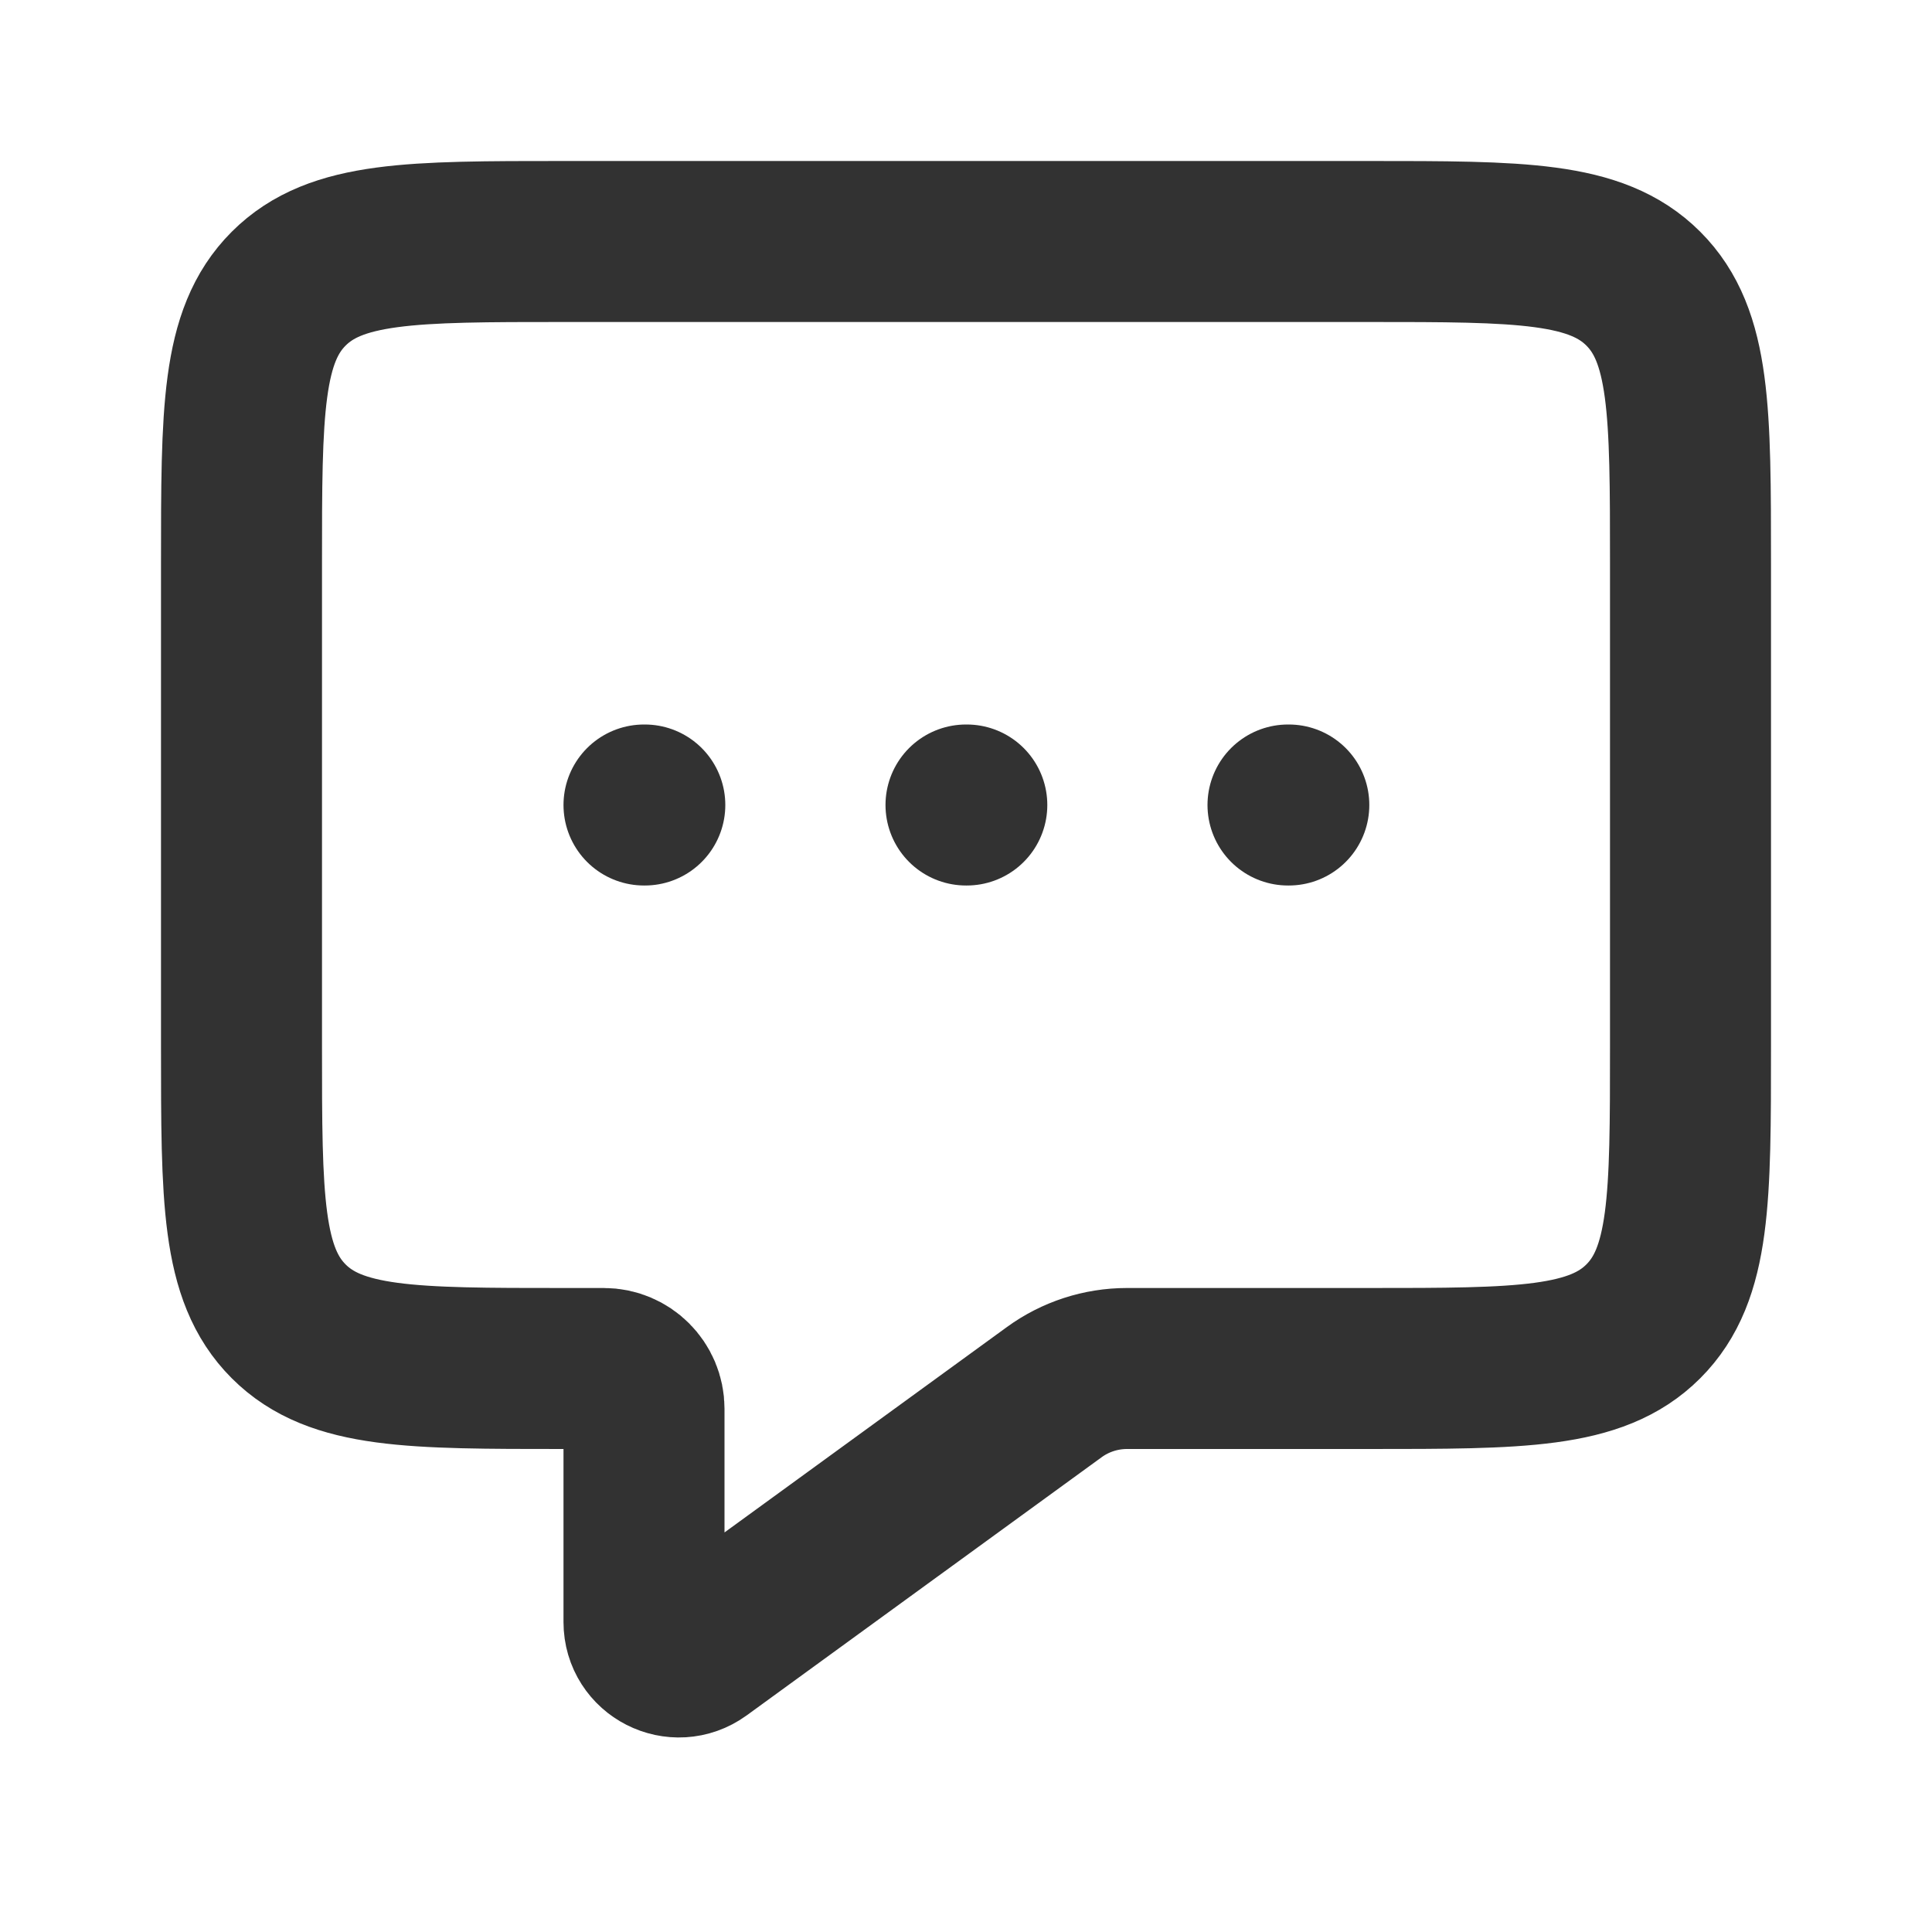
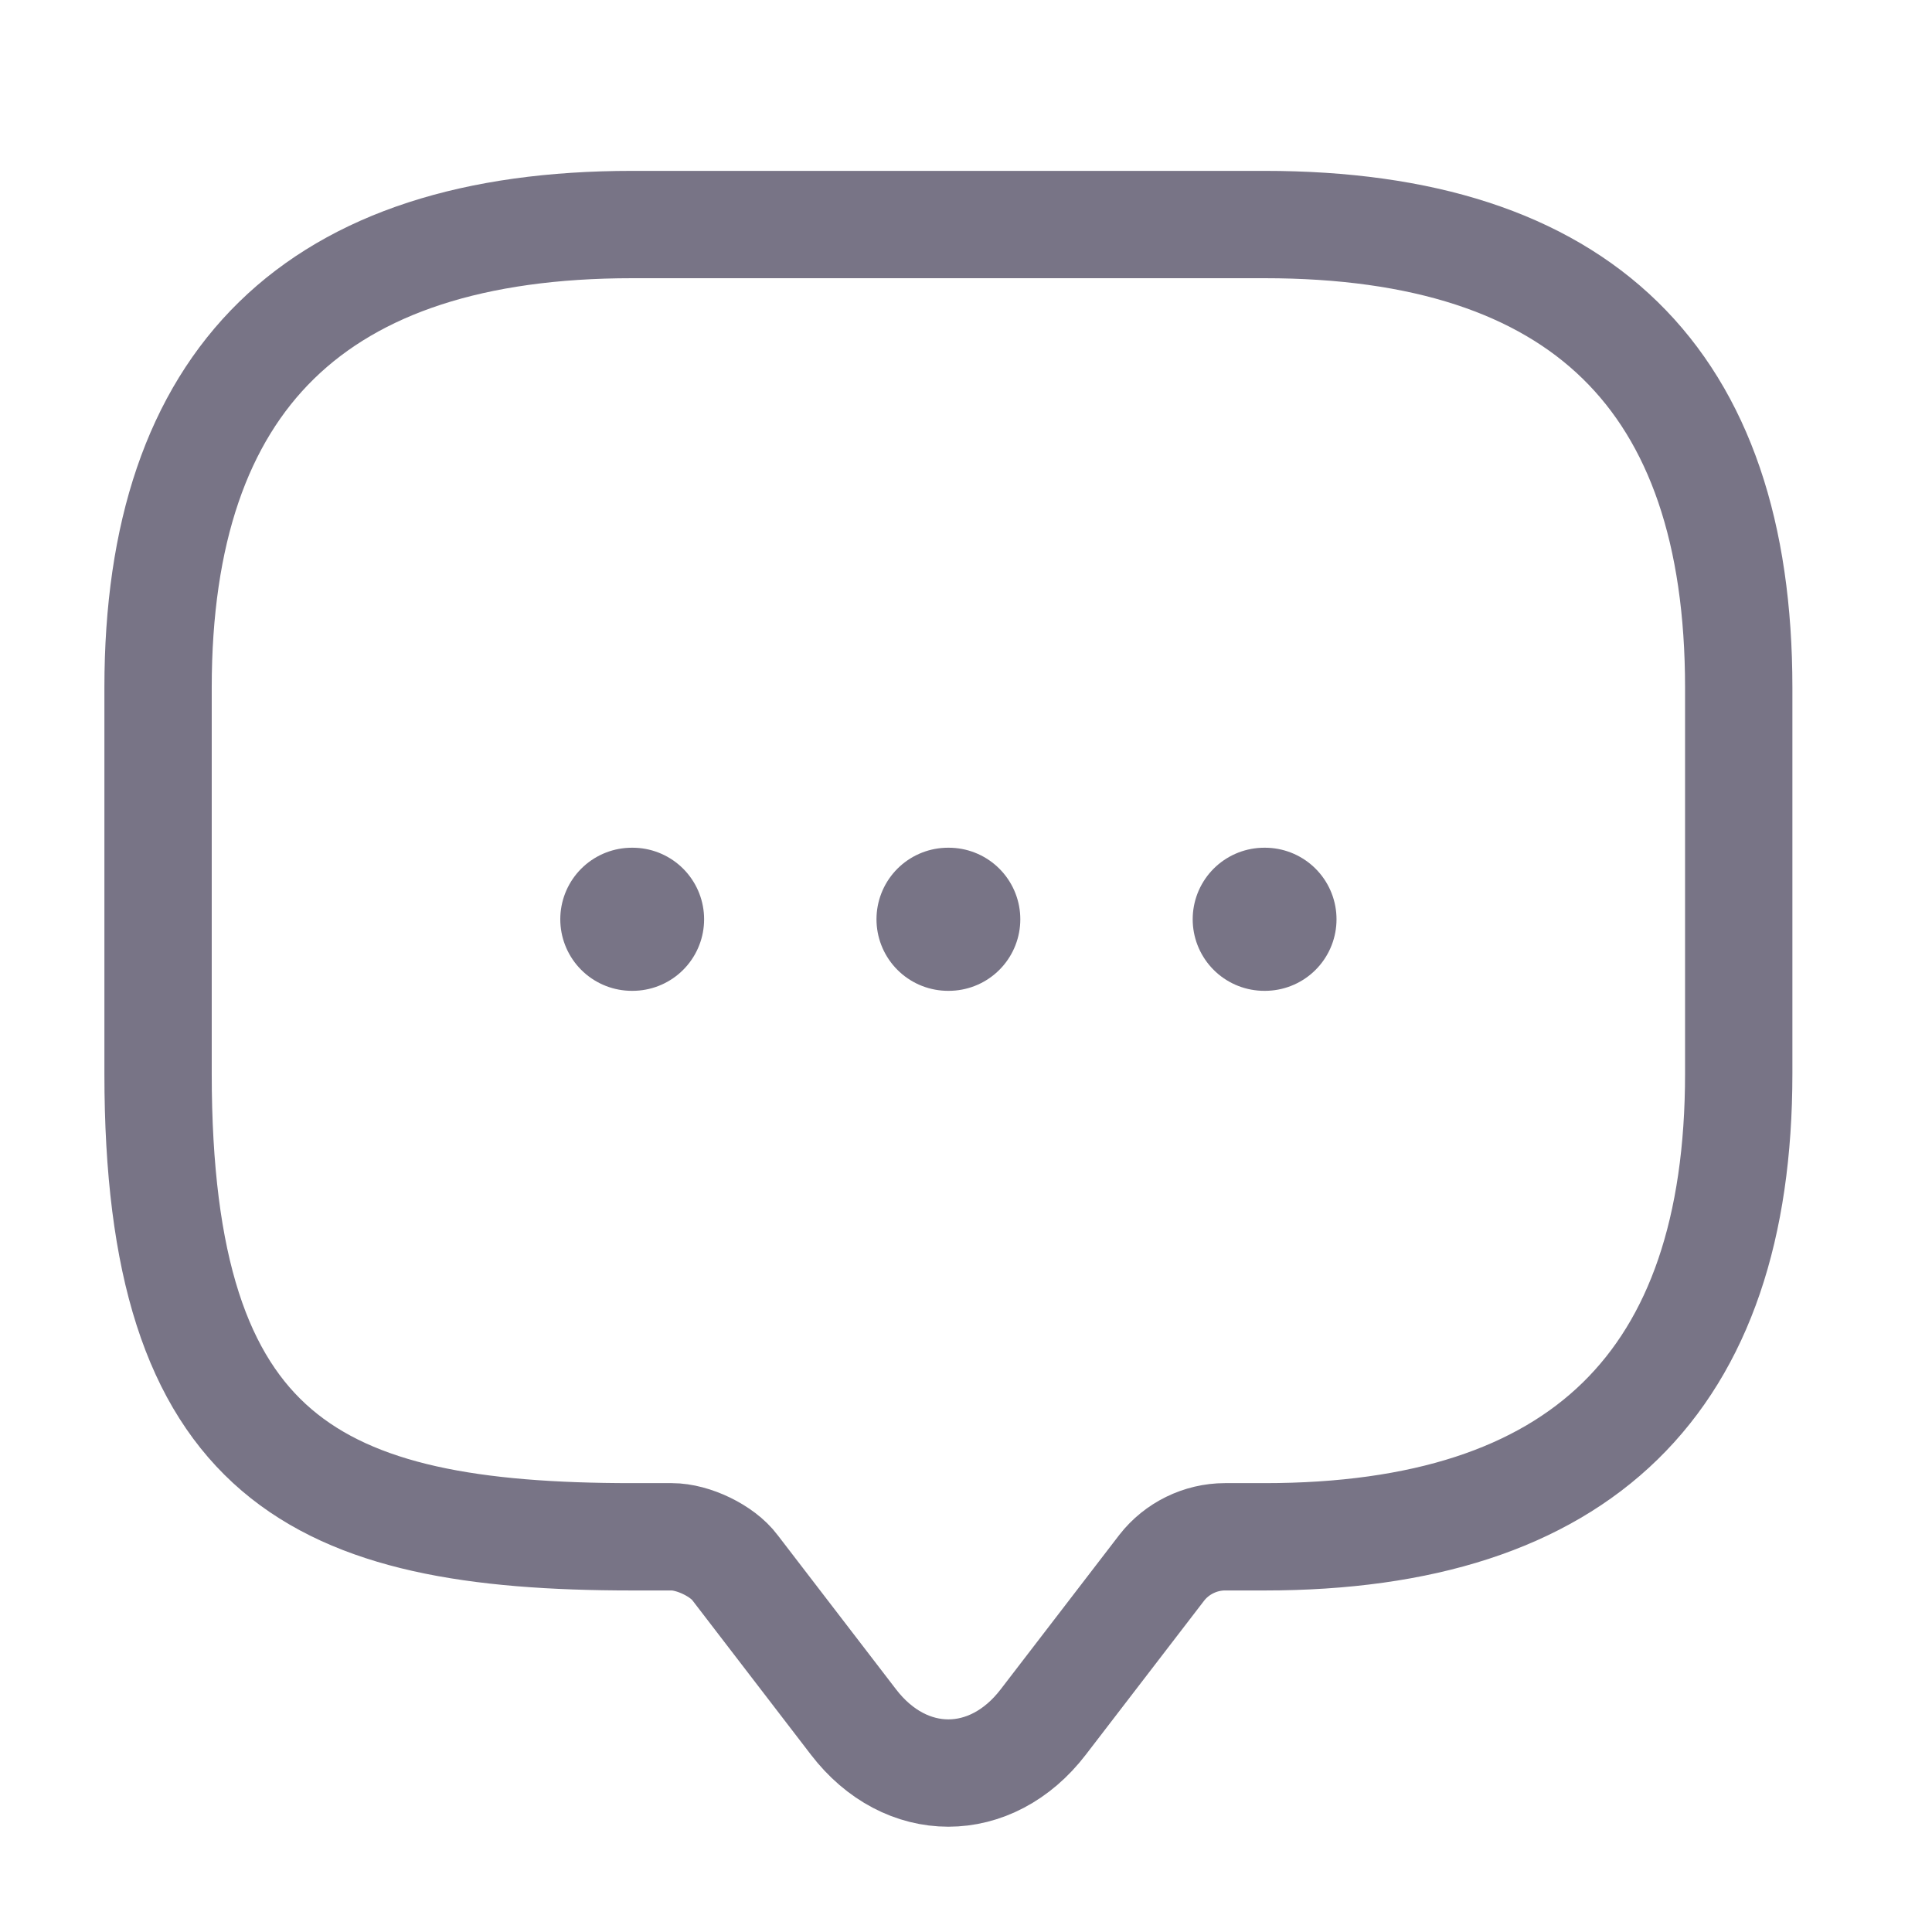
- <svg xmlns="http://www.w3.org/2000/svg" width="800px" height="800px" viewBox="0 0 24 24" fill="none">
-   <path d="M8 10H8.01" stroke="#323232" stroke-width="2" stroke-linecap="round" stroke-linejoin="round" />
-   <path d="M12 10H12.01" stroke="#323232" stroke-width="2" stroke-linecap="round" stroke-linejoin="round" />
-   <path d="M16 10H16.01" stroke="#323232" stroke-width="2" stroke-linecap="round" stroke-linejoin="round" />
-   <path d="M21 13V7C21 5.114 21 4.172 20.414 3.586C19.828 3 18.886 3 17 3H7C5.114 3 4.172 3 3.586 3.586C3 4.172 3 5.114 3 7V13C3 14.886 3 15.828 3.586 16.414C4.172 17 5.114 17 7 17H7.5C7.776 17 8 17.224 8 17.5V20V20.15C8 20.504 8.401 20.708 8.688 20.5L13.096 17.294C13.358 17.103 13.675 17 14 17H17C18.886 17 19.828 17 20.414 16.414C21 15.828 21 14.886 21 13Z" stroke="#323232" stroke-width="2" stroke-linejoin="round" />
+ <svg xmlns="http://www.w3.org/2000/svg" width="27" height="27" viewBox="0 0 27 27" fill="none">
+   <path d="M9.388 21.477H8.836C4.418 21.477 2.209 20.398 2.209 15.004V9.61C2.209 5.295 4.418 3.138 8.836 3.138H17.672C22.09 3.138 24.299 5.295 24.299 9.61V15.004C24.299 19.32 22.09 21.477 17.672 21.477H17.119C16.777 21.477 16.446 21.639 16.236 21.909L14.579 24.066C13.85 25.016 12.657 25.016 11.928 24.066L10.272 21.909C10.095 21.671 9.686 21.477 9.388 21.477Z" stroke="#787486" stroke-width="1.5" stroke-miterlimit="10" stroke-linecap="round" stroke-linejoin="round" />
+   <path d="M17.668 12.847H17.678" stroke="#787486" stroke-width="2" stroke-linecap="round" stroke-linejoin="round" />
+   <path d="M13.249 12.847H13.259" stroke="#787486" stroke-width="2" stroke-linecap="round" stroke-linejoin="round" />
+   <path d="M8.83 12.847H8.84" stroke="#787486" stroke-width="2" stroke-linecap="round" stroke-linejoin="round" />
</svg>
